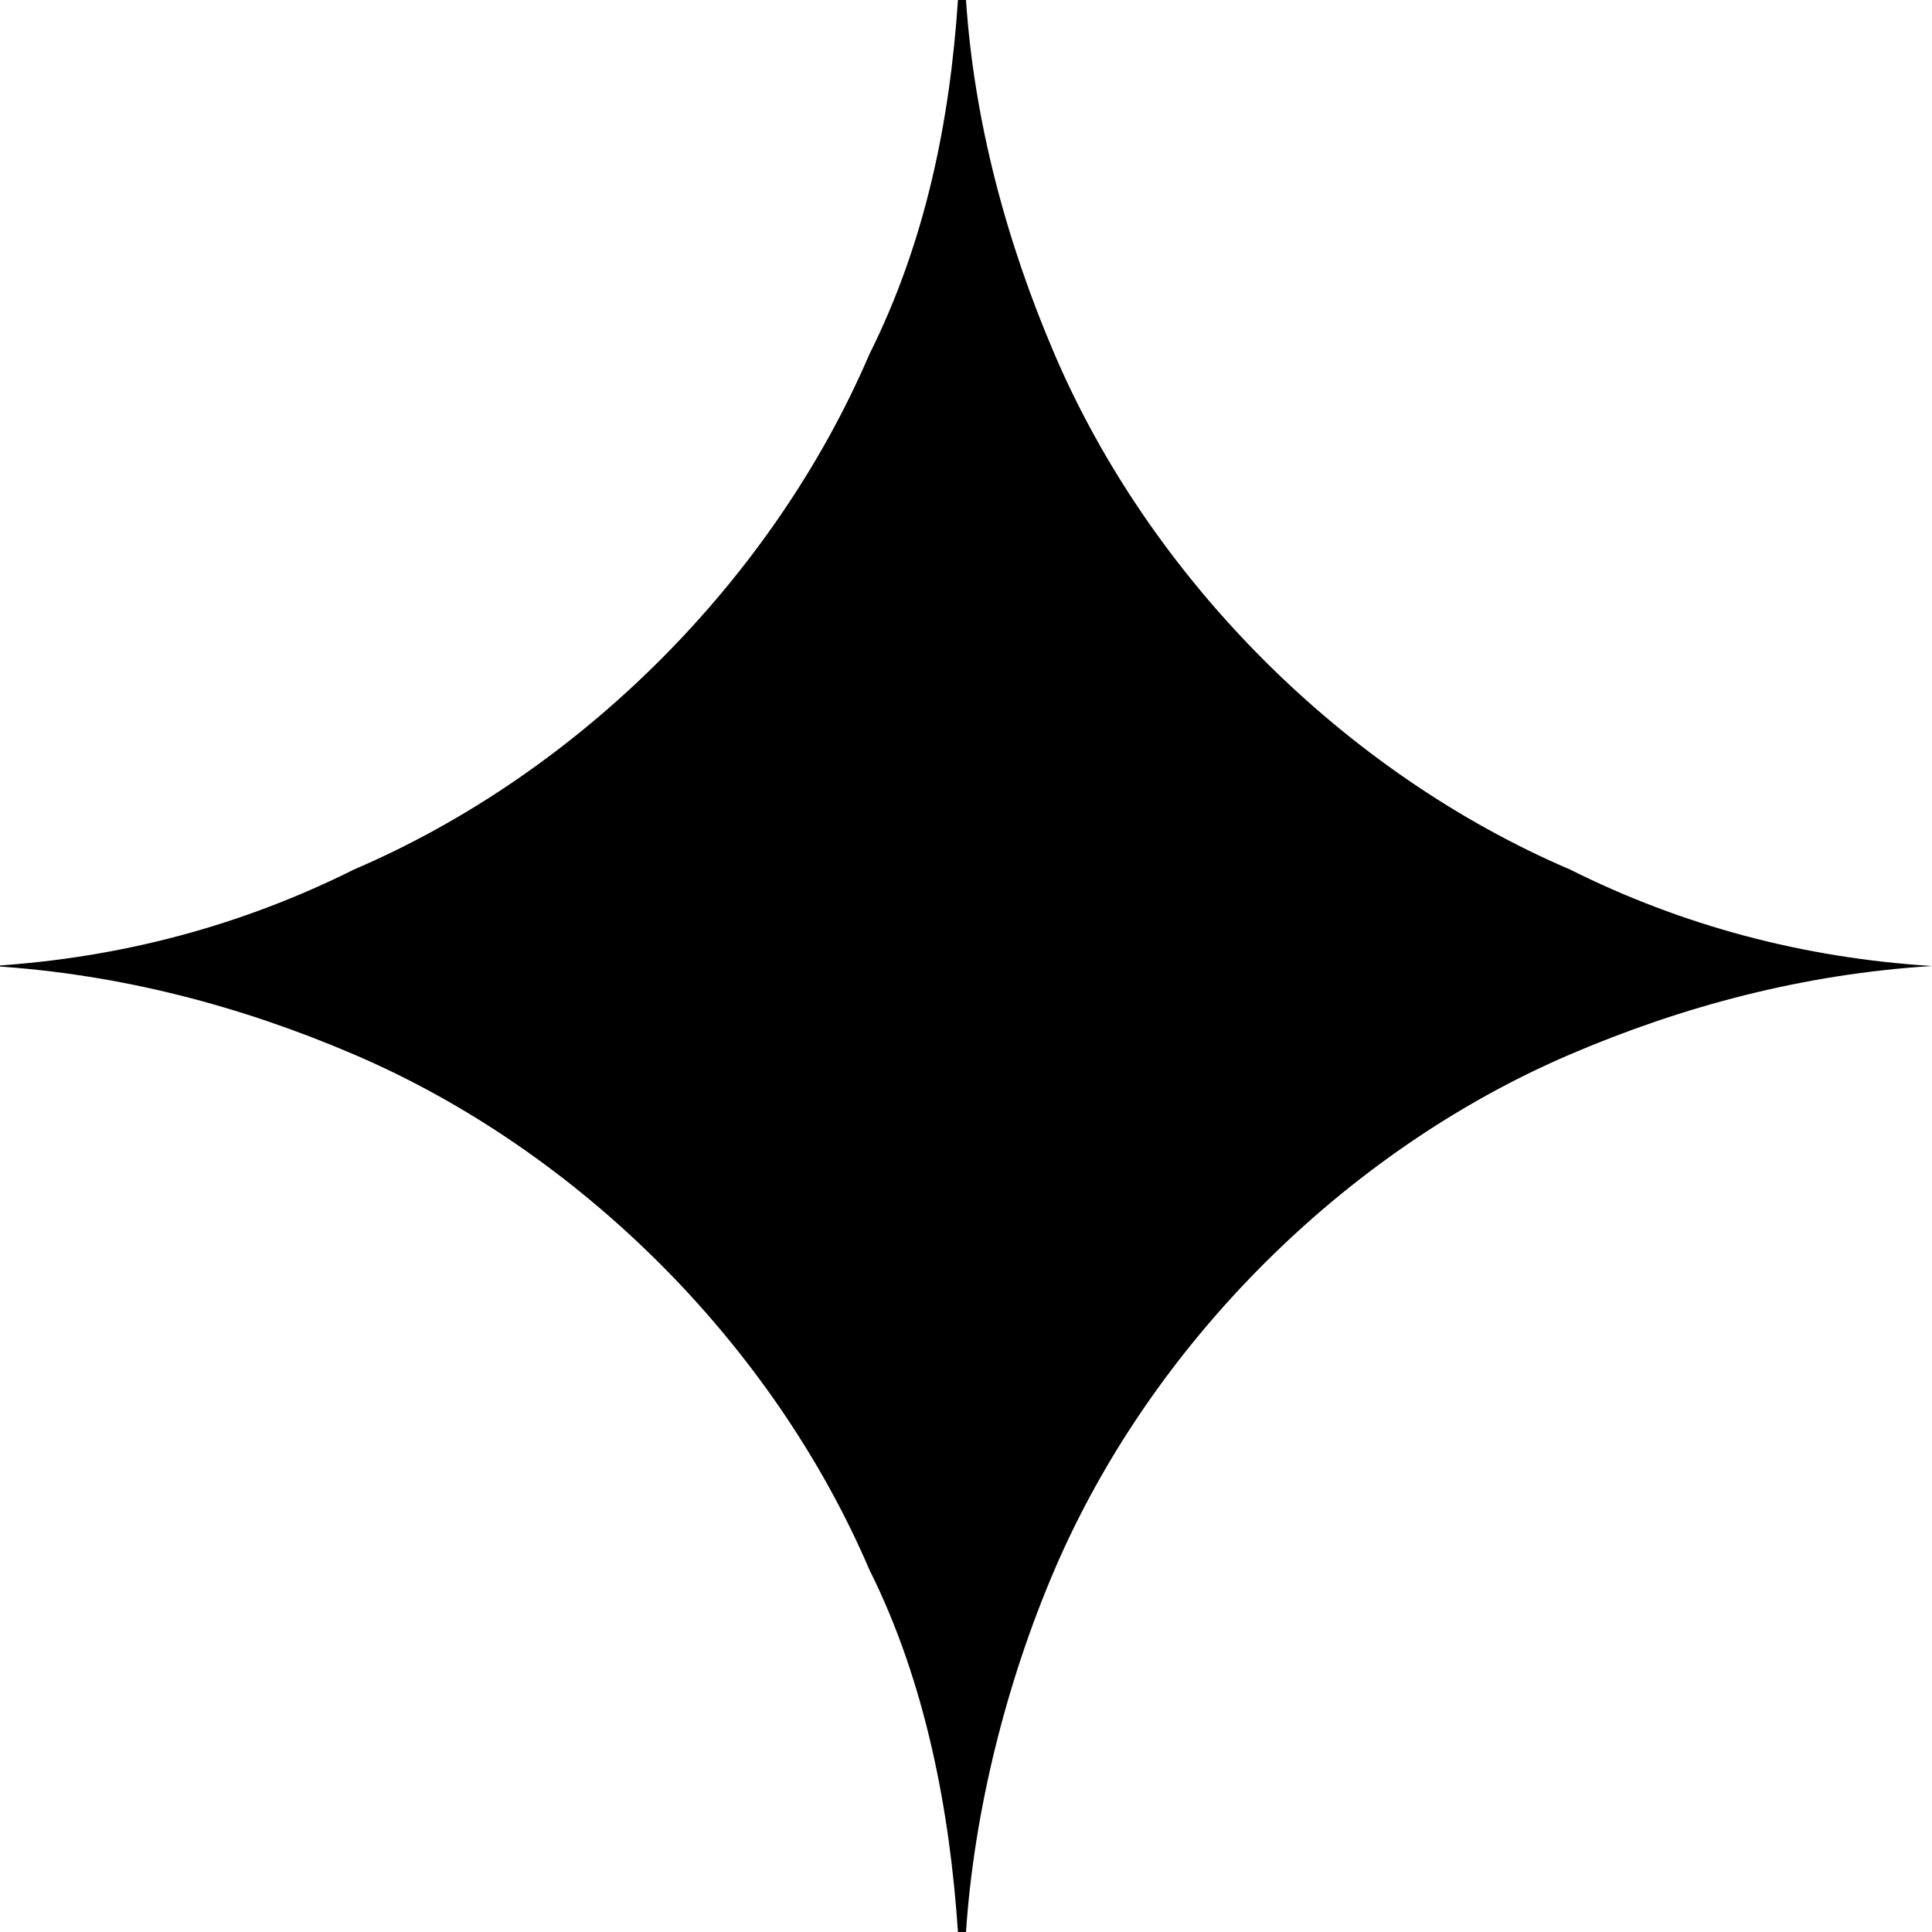
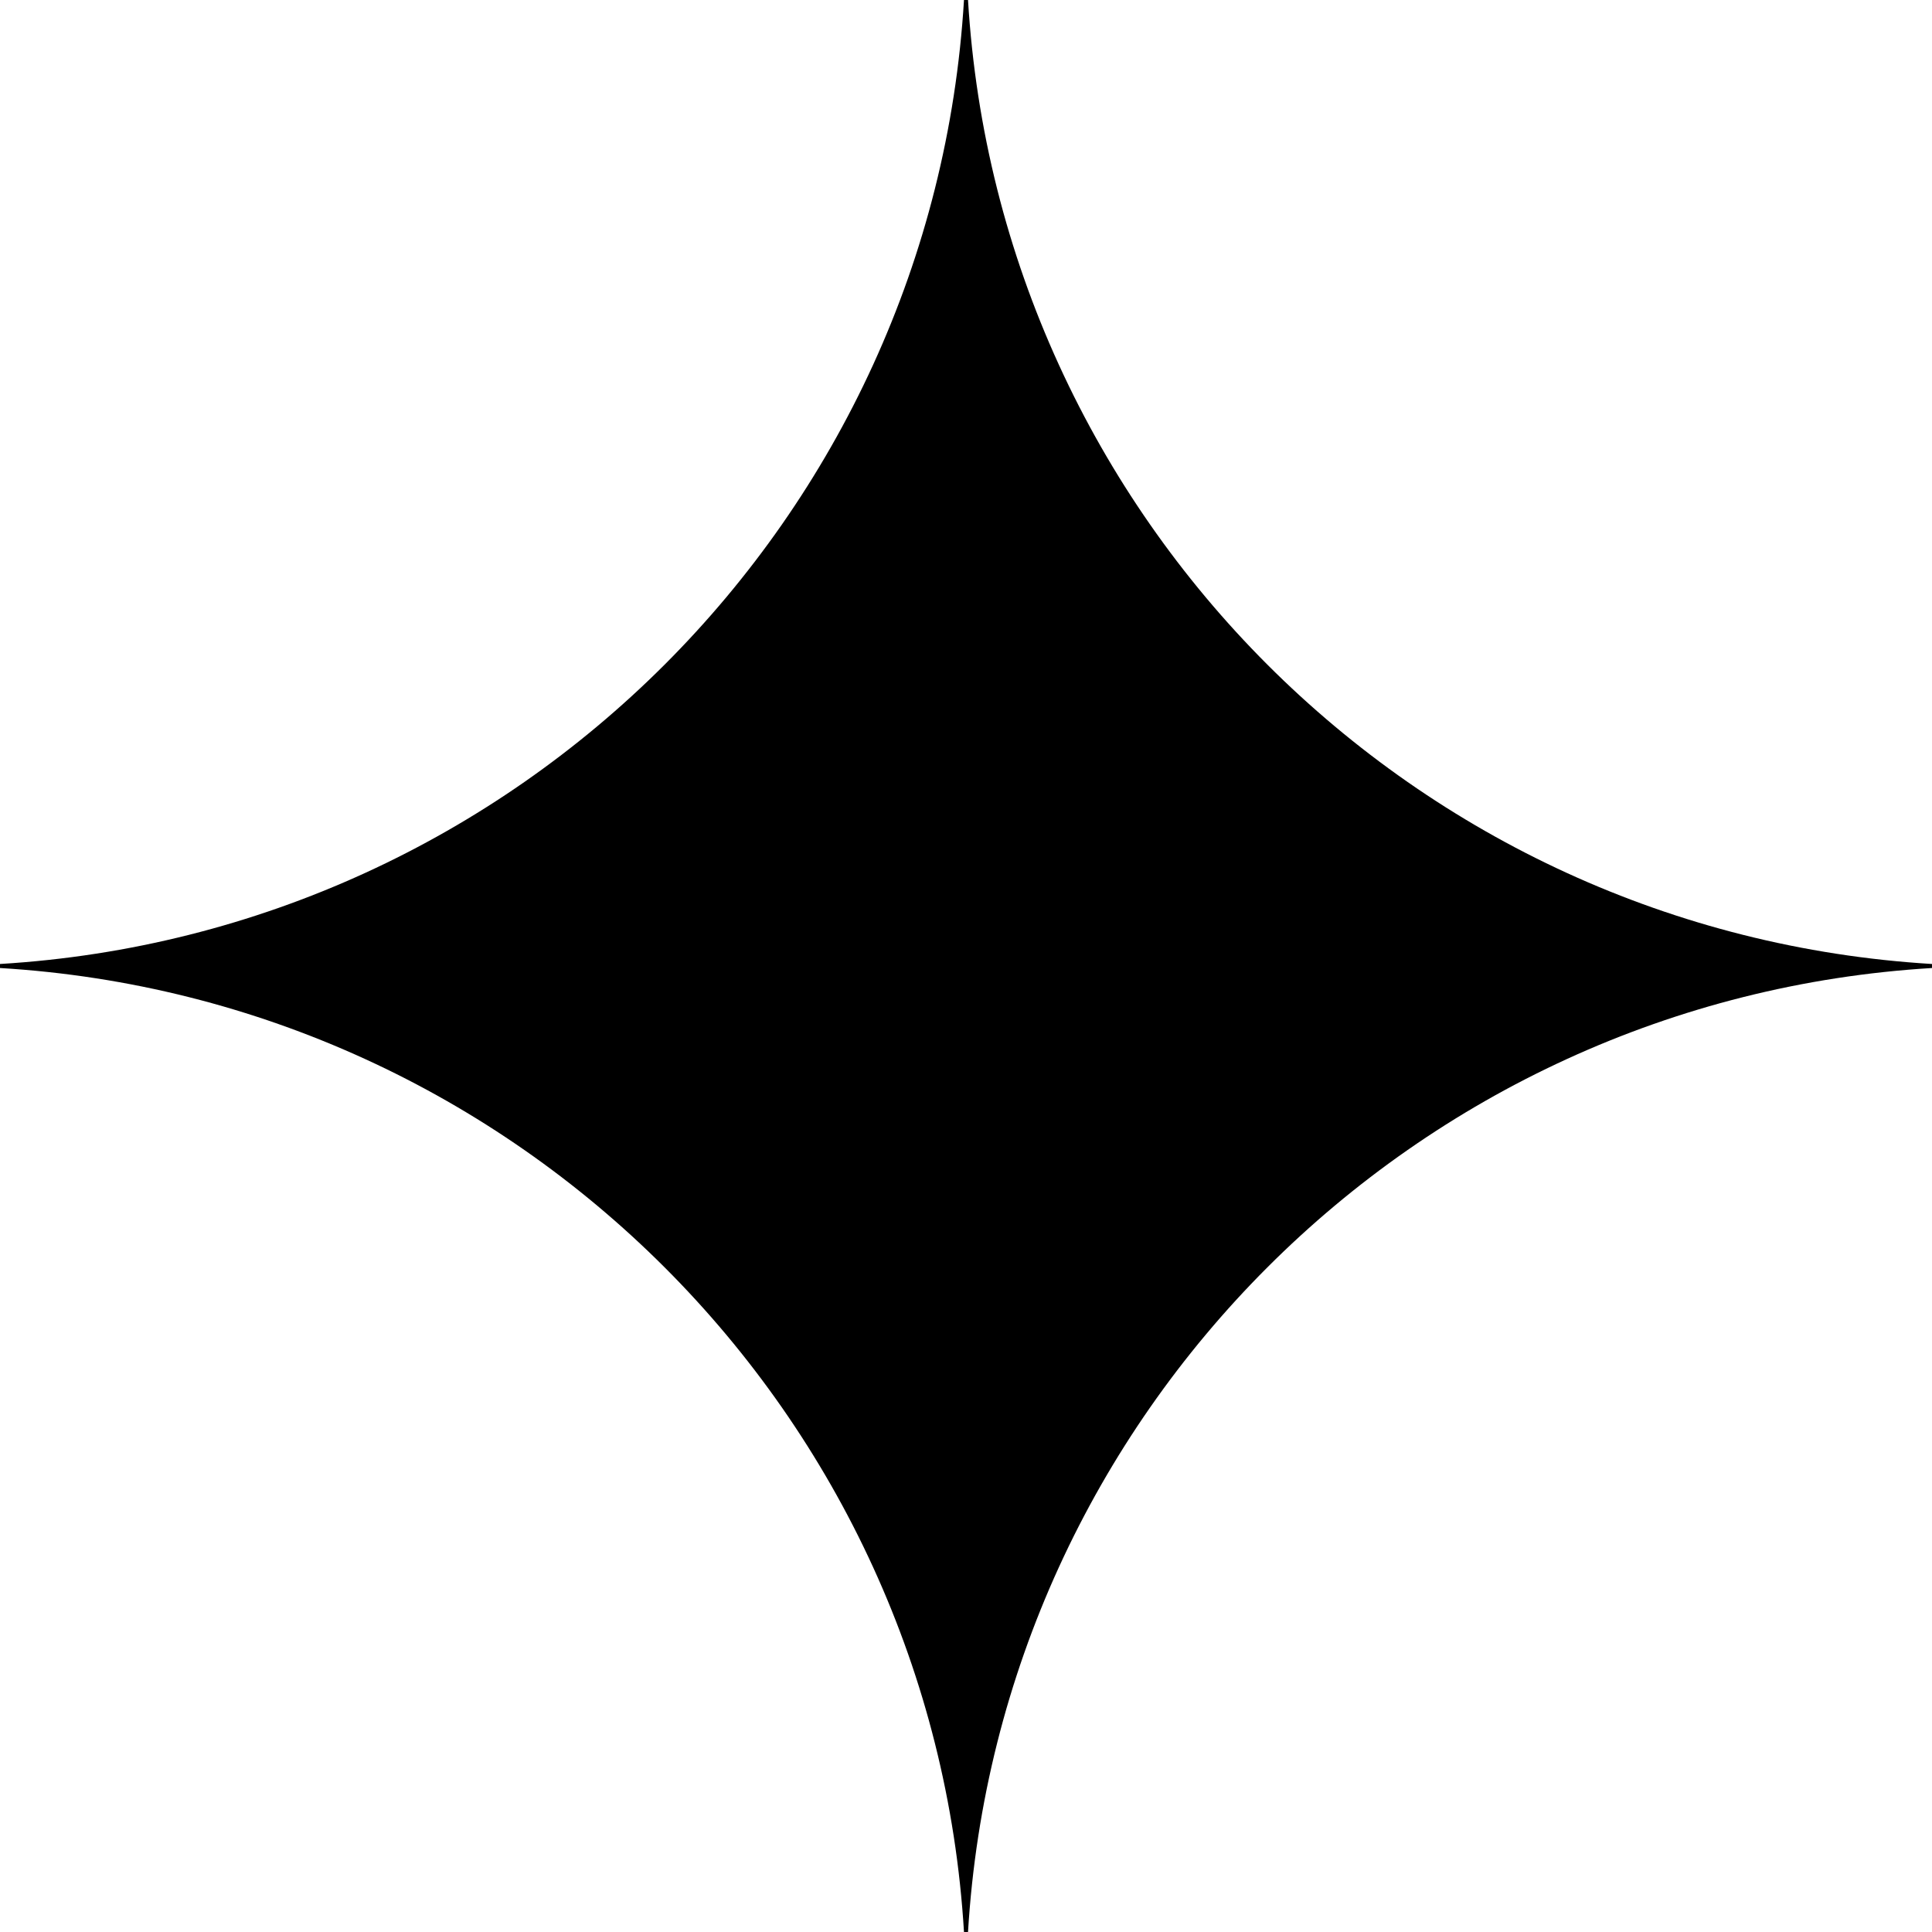
- <svg xmlns="http://www.w3.org/2000/svg" version="1.2" viewBox="0 0 24 24" width="24" height="24">
-   <defs>
-     <radialGradient id="g1" cx="0" cy="0" r="1" gradientUnits="userSpaceOnUse" gradientTransform="matrix(24.239,8.197,-8.197,24.239,2.325,9.73)">
-       <stop offset=".067" stop-color="#000000" />
-       <stop offset=".07" stop-color="#000000" />
-       <stop offset=".34" stop-color="#000000" />
-       <stop offset=".343" stop-color="#000000" />
-       <stop offset=".67" stop-color="#000000" />
-       <stop offset=".672" stop-color="#000000" />
-     </radialGradient>
-   </defs>
+ <svg xmlns="http://www.w3.org/2000/svg" version="1.2" viewBox="0 0 192 192" width="24" height="24">
  <style>
- 		.s0 { fill: url(#g1) } 
+ 		.s0 { fill: #000000 } 
	</style>
-   <path id="Layer" class="s0" d="m24 12c-1.6 0.1-3.1 0.5-4.5 1.1-1.4 0.6-2.7 1.5-3.8 2.6-1.1 1.1-2 2.4-2.6 3.8-0.6 1.4-1 3-1.1 4.5h-0.1c-0.1-1.5-0.4-3.1-1.1-4.5-0.6-1.4-1.5-2.7-2.6-3.8-1.1-1.1-2.4-2-3.8-2.6-1.4-0.6-2.9-1-4.5-1.1 1.6-0.1 3.1-0.5 4.5-1.2 1.4-0.6 2.7-1.5 3.8-2.6 1.1-1.1 2-2.4 2.6-3.8 0.7-1.4 1-2.9 1.1-4.4h0.1c0.1 1.5 0.5 3 1.1 4.4 0.6 1.4 1.5 2.7 2.6 3.8 1.1 1.1 2.4 2 3.8 2.6 1.4 0.7 2.9 1.1 4.5 1.2z" />
+   <path class="s0" d="m192 96.2c-51.5 3.1-92.7 44.3-95.8 95.8h-0.4c-3.1-51.5-44.3-92.7-95.8-95.8v-0.4c51.5-3.1 92.7-44.3 95.8-95.8h0.4c3.1 51.5 44.3 92.7 95.8 95.8z" />
</svg>
